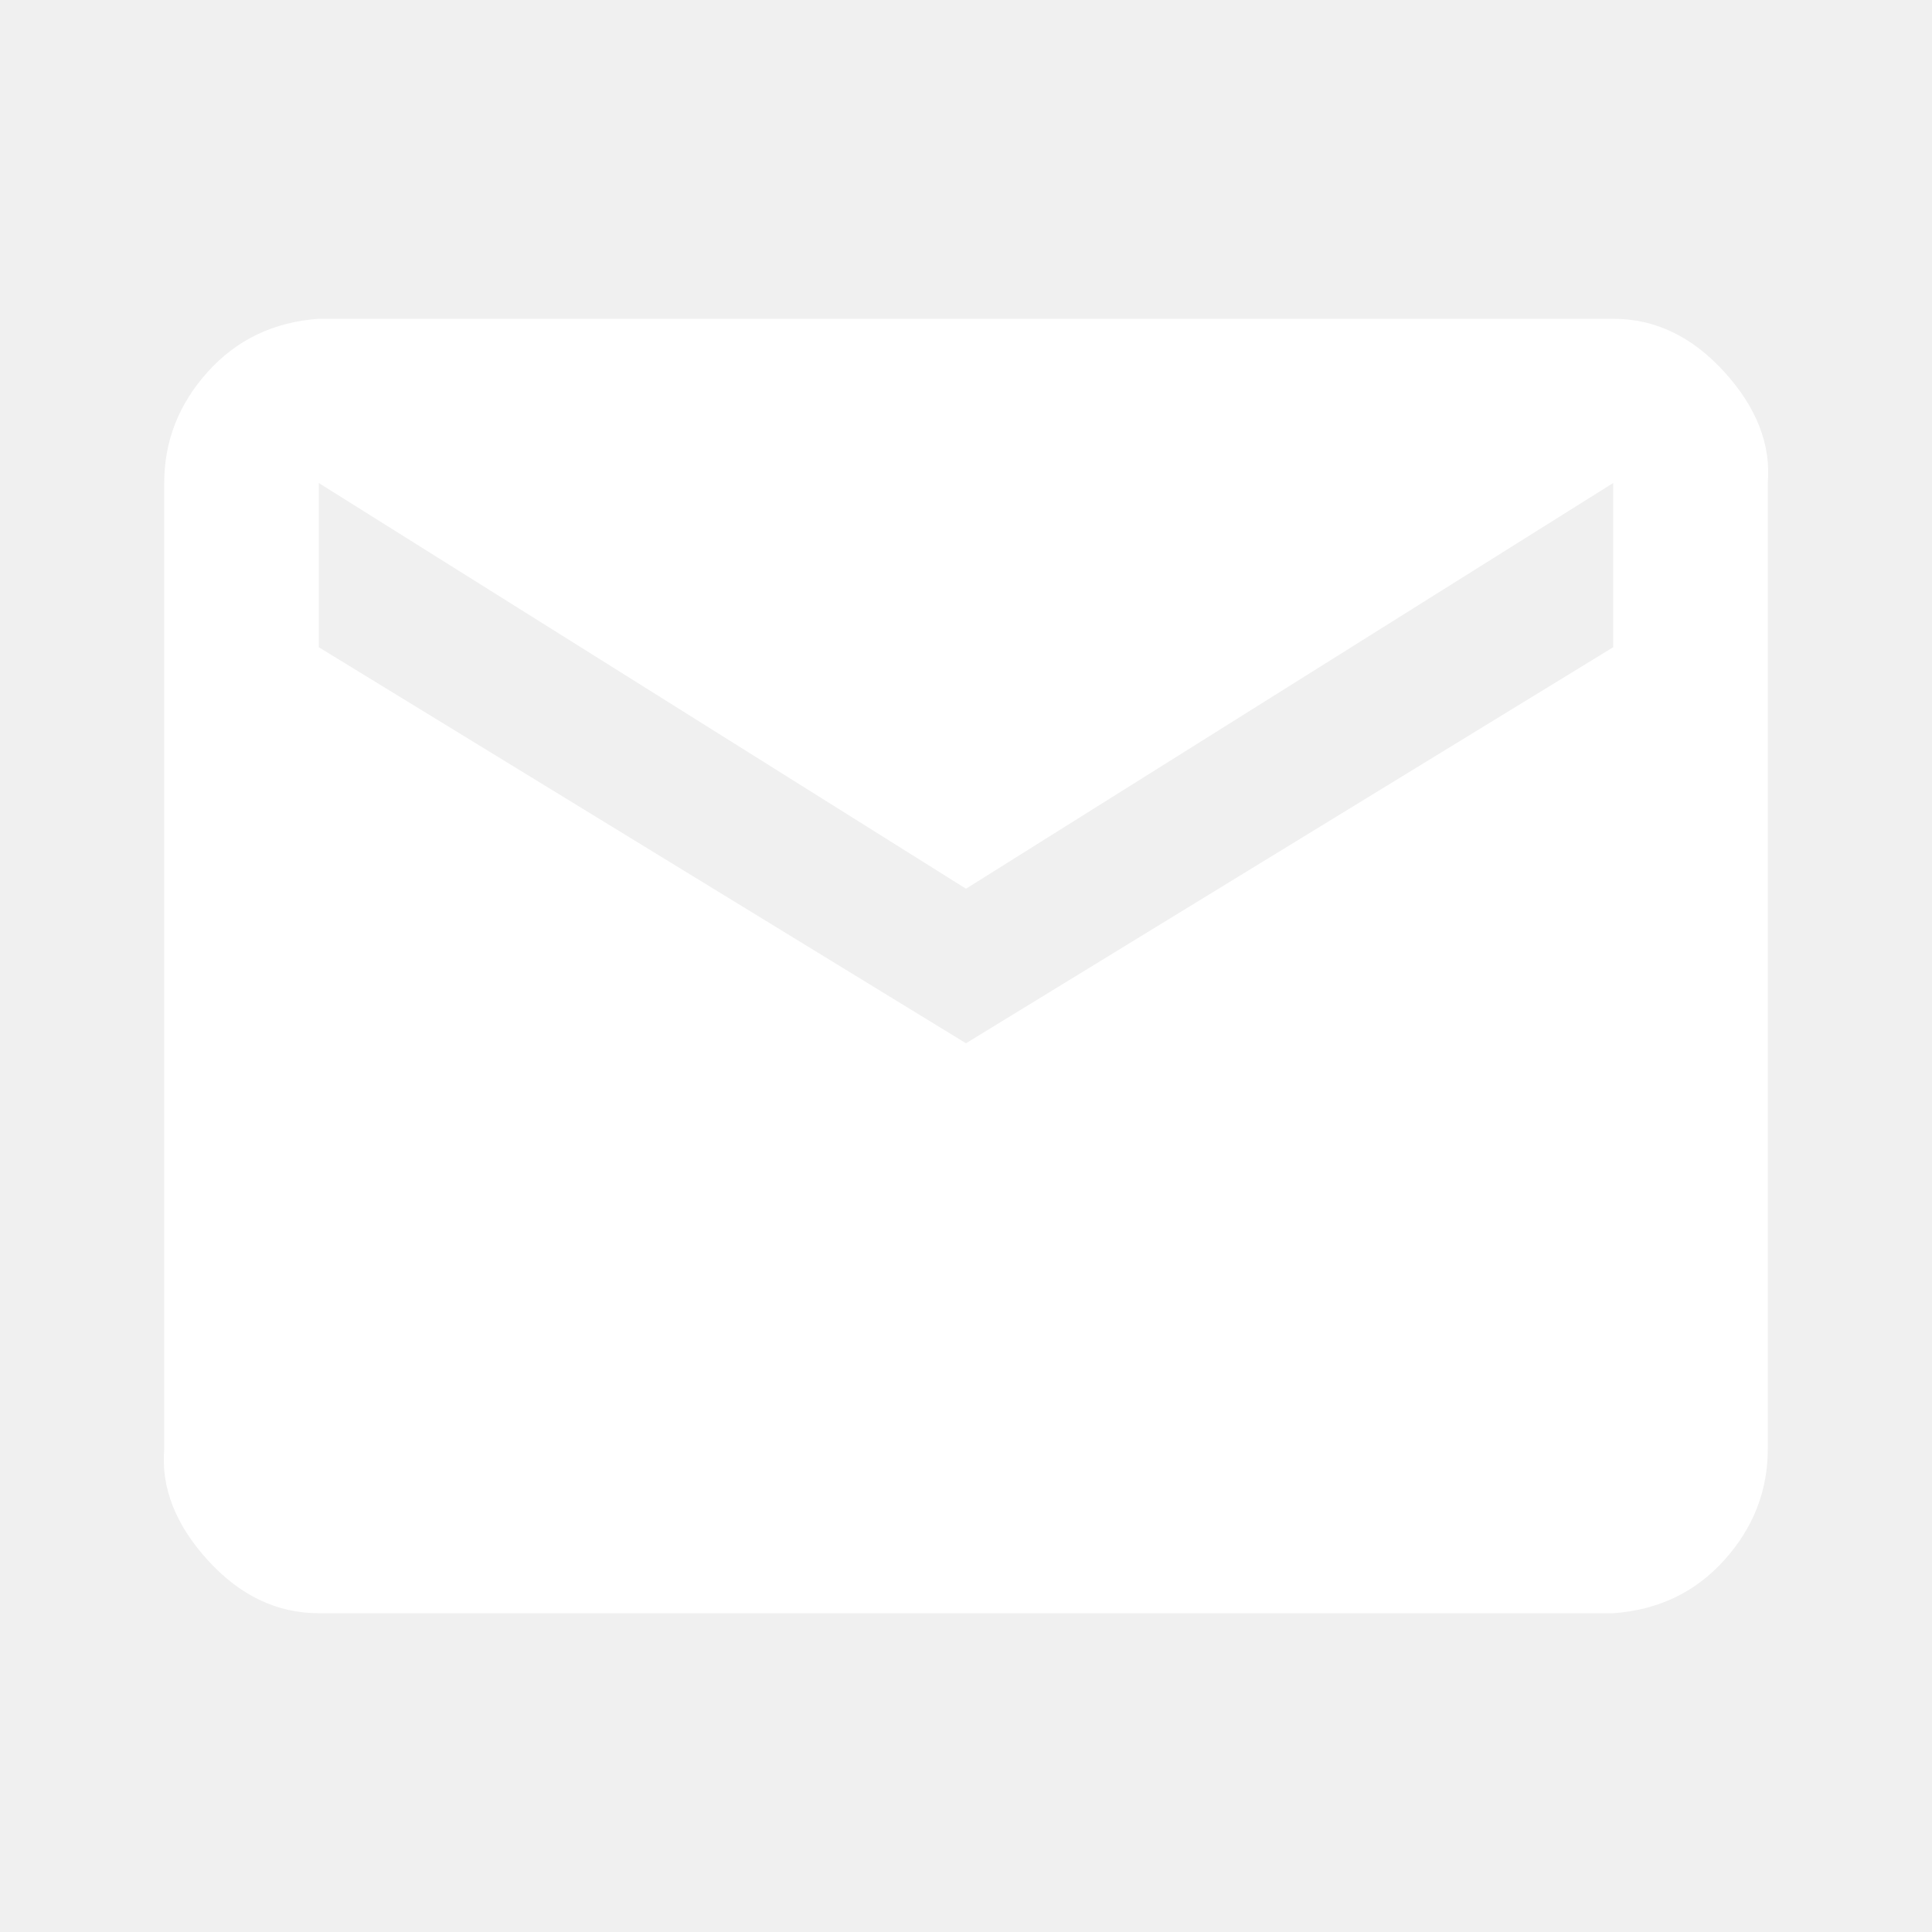
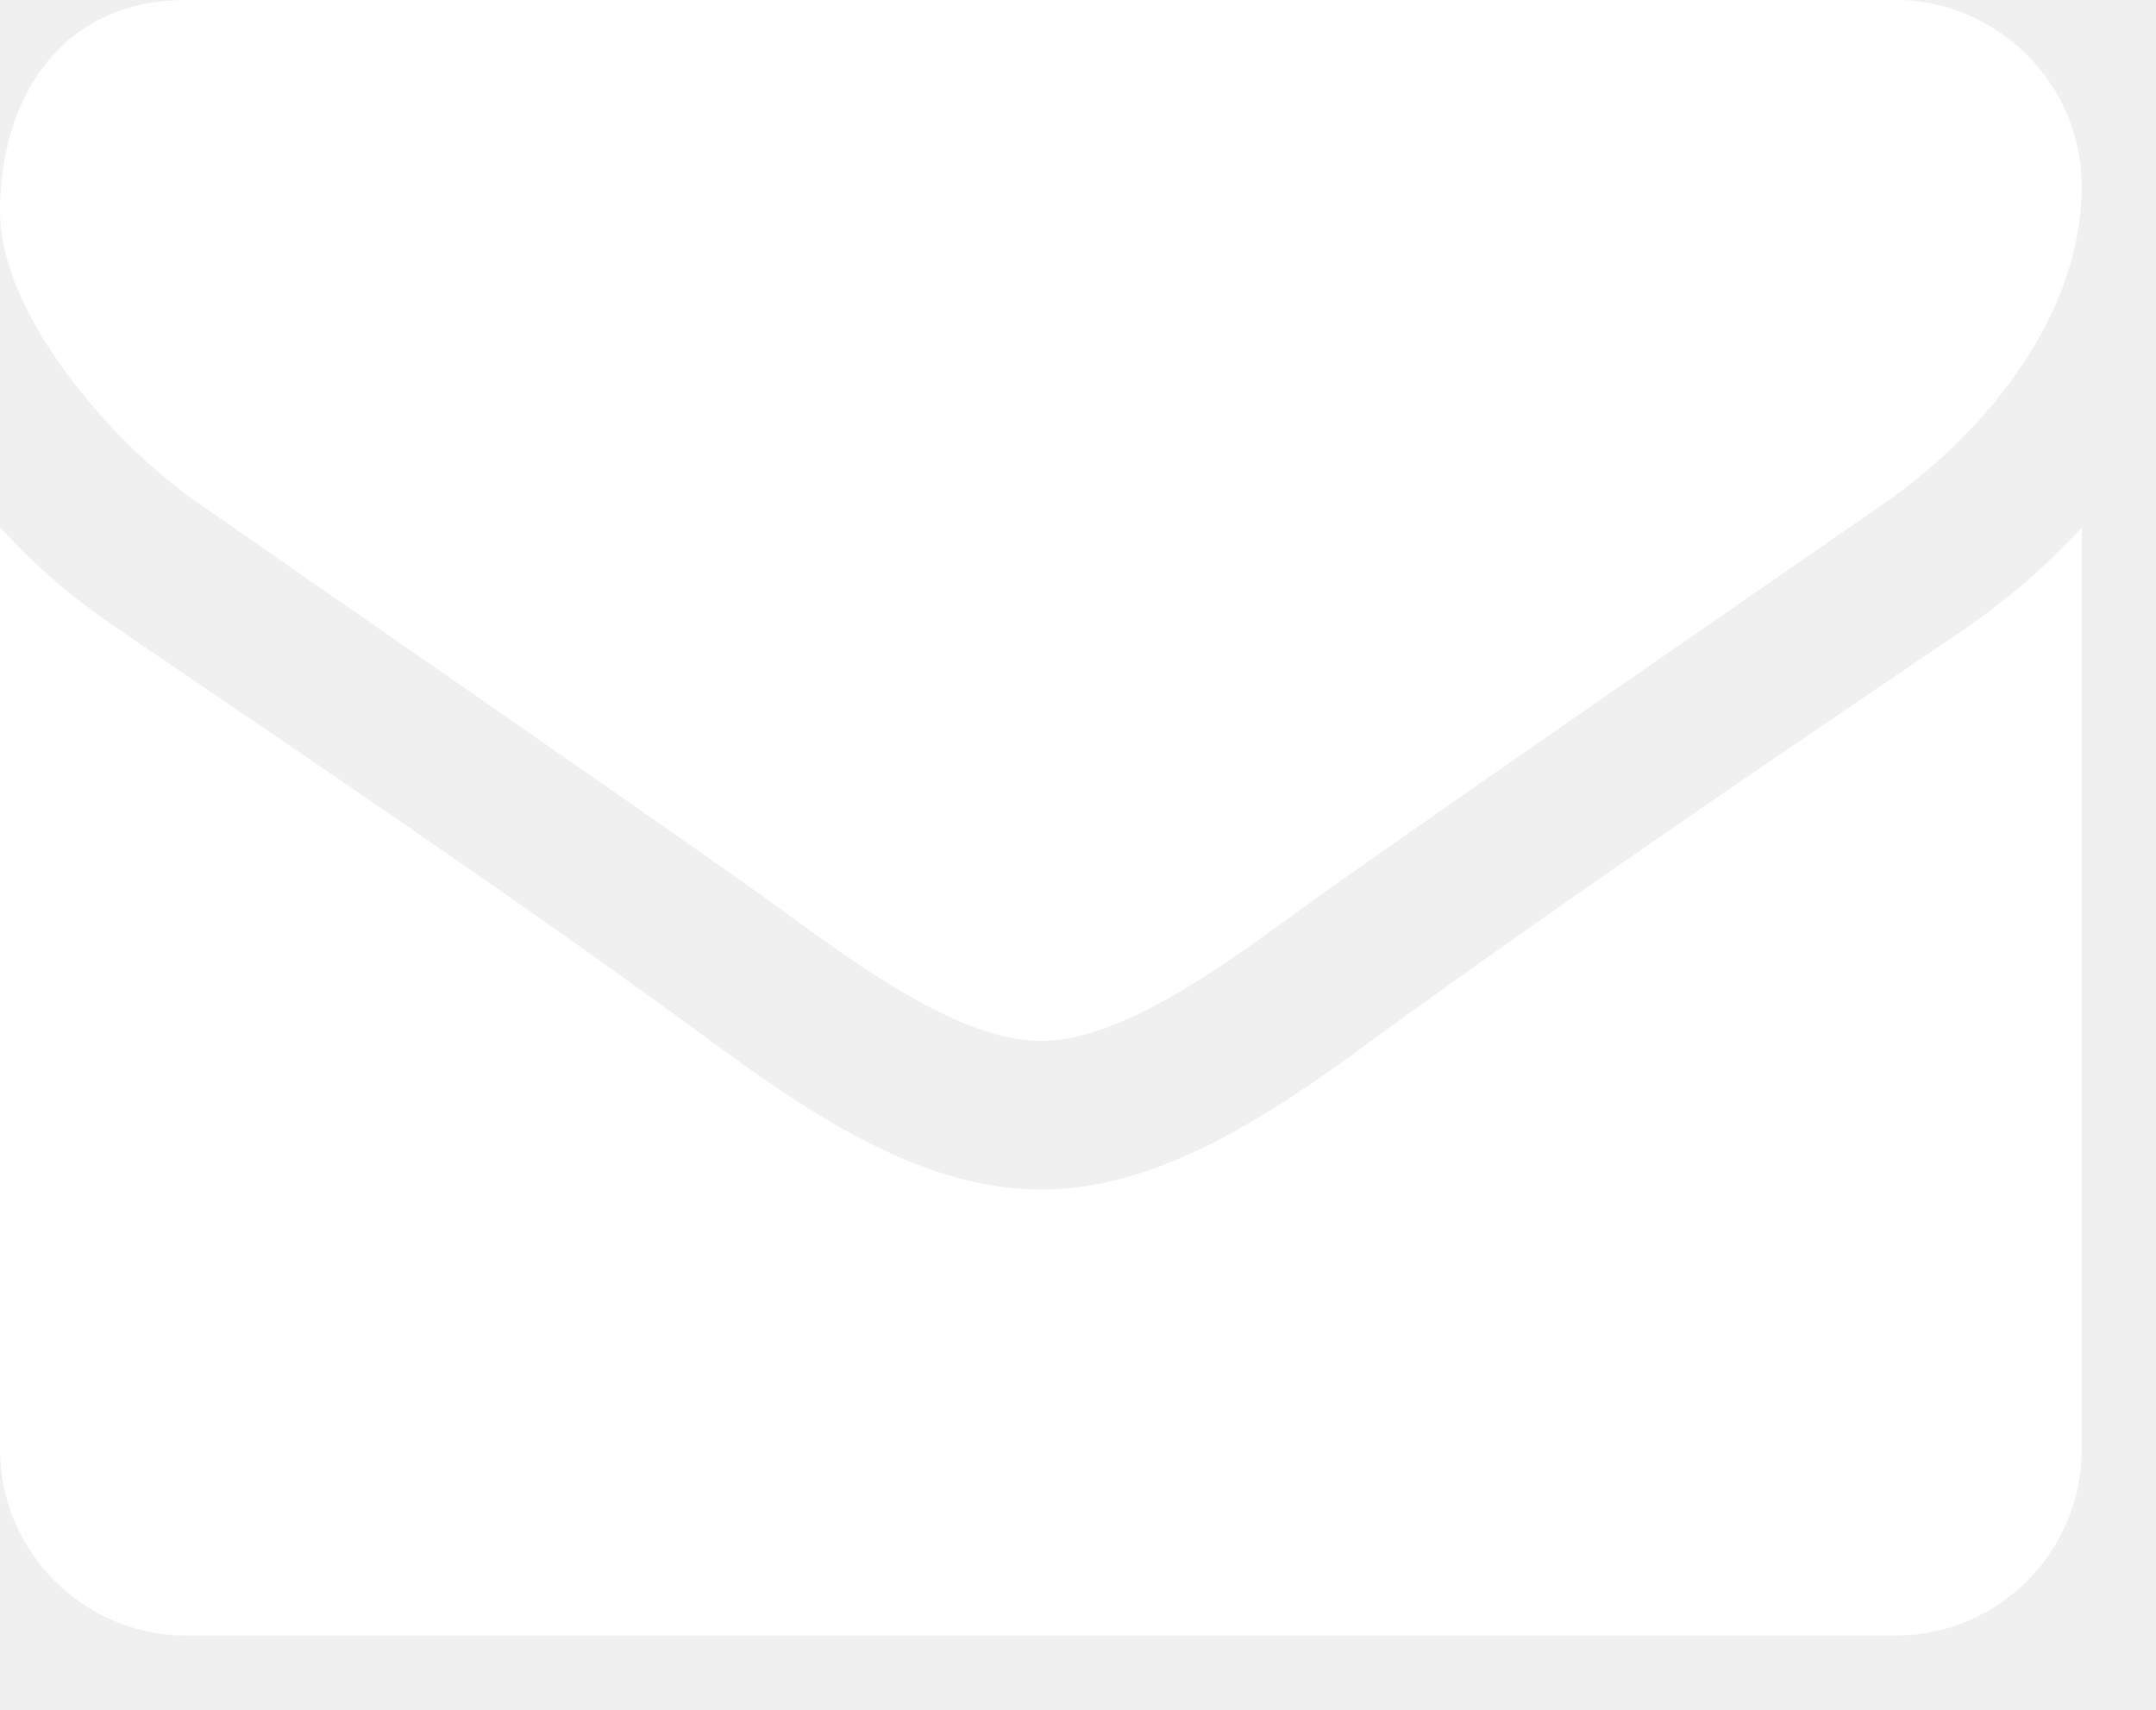
- <svg xmlns="http://www.w3.org/2000/svg" fill="#fff" preserveAspectRatio="xMidYMid meet" height="1em" width="1em" viewBox="0 0 40 40">
-   <g>
-     <path d="m33.4 13.4v-3.4l-13.4 8.4-13.4-8.4v3.4l13.4 8.2z m0-6.8q1.3 0 2.3 1.1t0.9 2.3v20q0 1.3-0.9 2.3t-2.3 1.1h-26.8q-1.3 0-2.3-1.1t-0.9-2.3v-20q0-1.3 0.9-2.3t2.3-1.1h26.8z" />
+ <svg xmlns="http://www.w3.org/2000/svg" width="100%" height="100%" viewBox="0 0 29 23" version="1.1" xml:space="preserve" style="fill-rule:evenodd;clip-rule:evenodd;stroke-linejoin:round;stroke-miterlimit:2;">
+   <g transform="matrix(1,0,0,1,0.001,-3.999)">
+     <path d="M28,11.094L28,23.5C28,24.875 26.875,26 25.5,26L2.5,26C1.125,26 0,24.875 0,23.5L0,11.094C0.469,11.61 1,12.063 1.578,12.453C4.172,14.219 6.797,15.984 9.344,17.844C10.657,18.813 12.282,20 13.985,20L14.016,20C15.719,20 17.344,18.812 18.657,17.844C21.204,16 23.829,14.219 26.438,12.453C27,12.062 27.532,11.609 28.001,11.094L28,11.094ZM28,6.5C28,8.25 26.703,9.828 25.328,10.781C22.89,12.468 20.437,14.156 18.015,15.859C16.999,16.562 15.281,18 14.015,18L13.984,18C12.718,18 11,16.563 9.984,15.859C7.562,14.156 5.109,12.468 2.687,10.781C1.578,10.031 -0.001,8.265 -0.001,6.843C-0.001,5.312 0.827,3.999 2.499,3.999L25.499,3.999C26.858,3.999 27.999,5.124 27.999,6.499L28,6.5Z" style="fill:white;fill-rule:nonzero;" />
  </g>
</svg>
